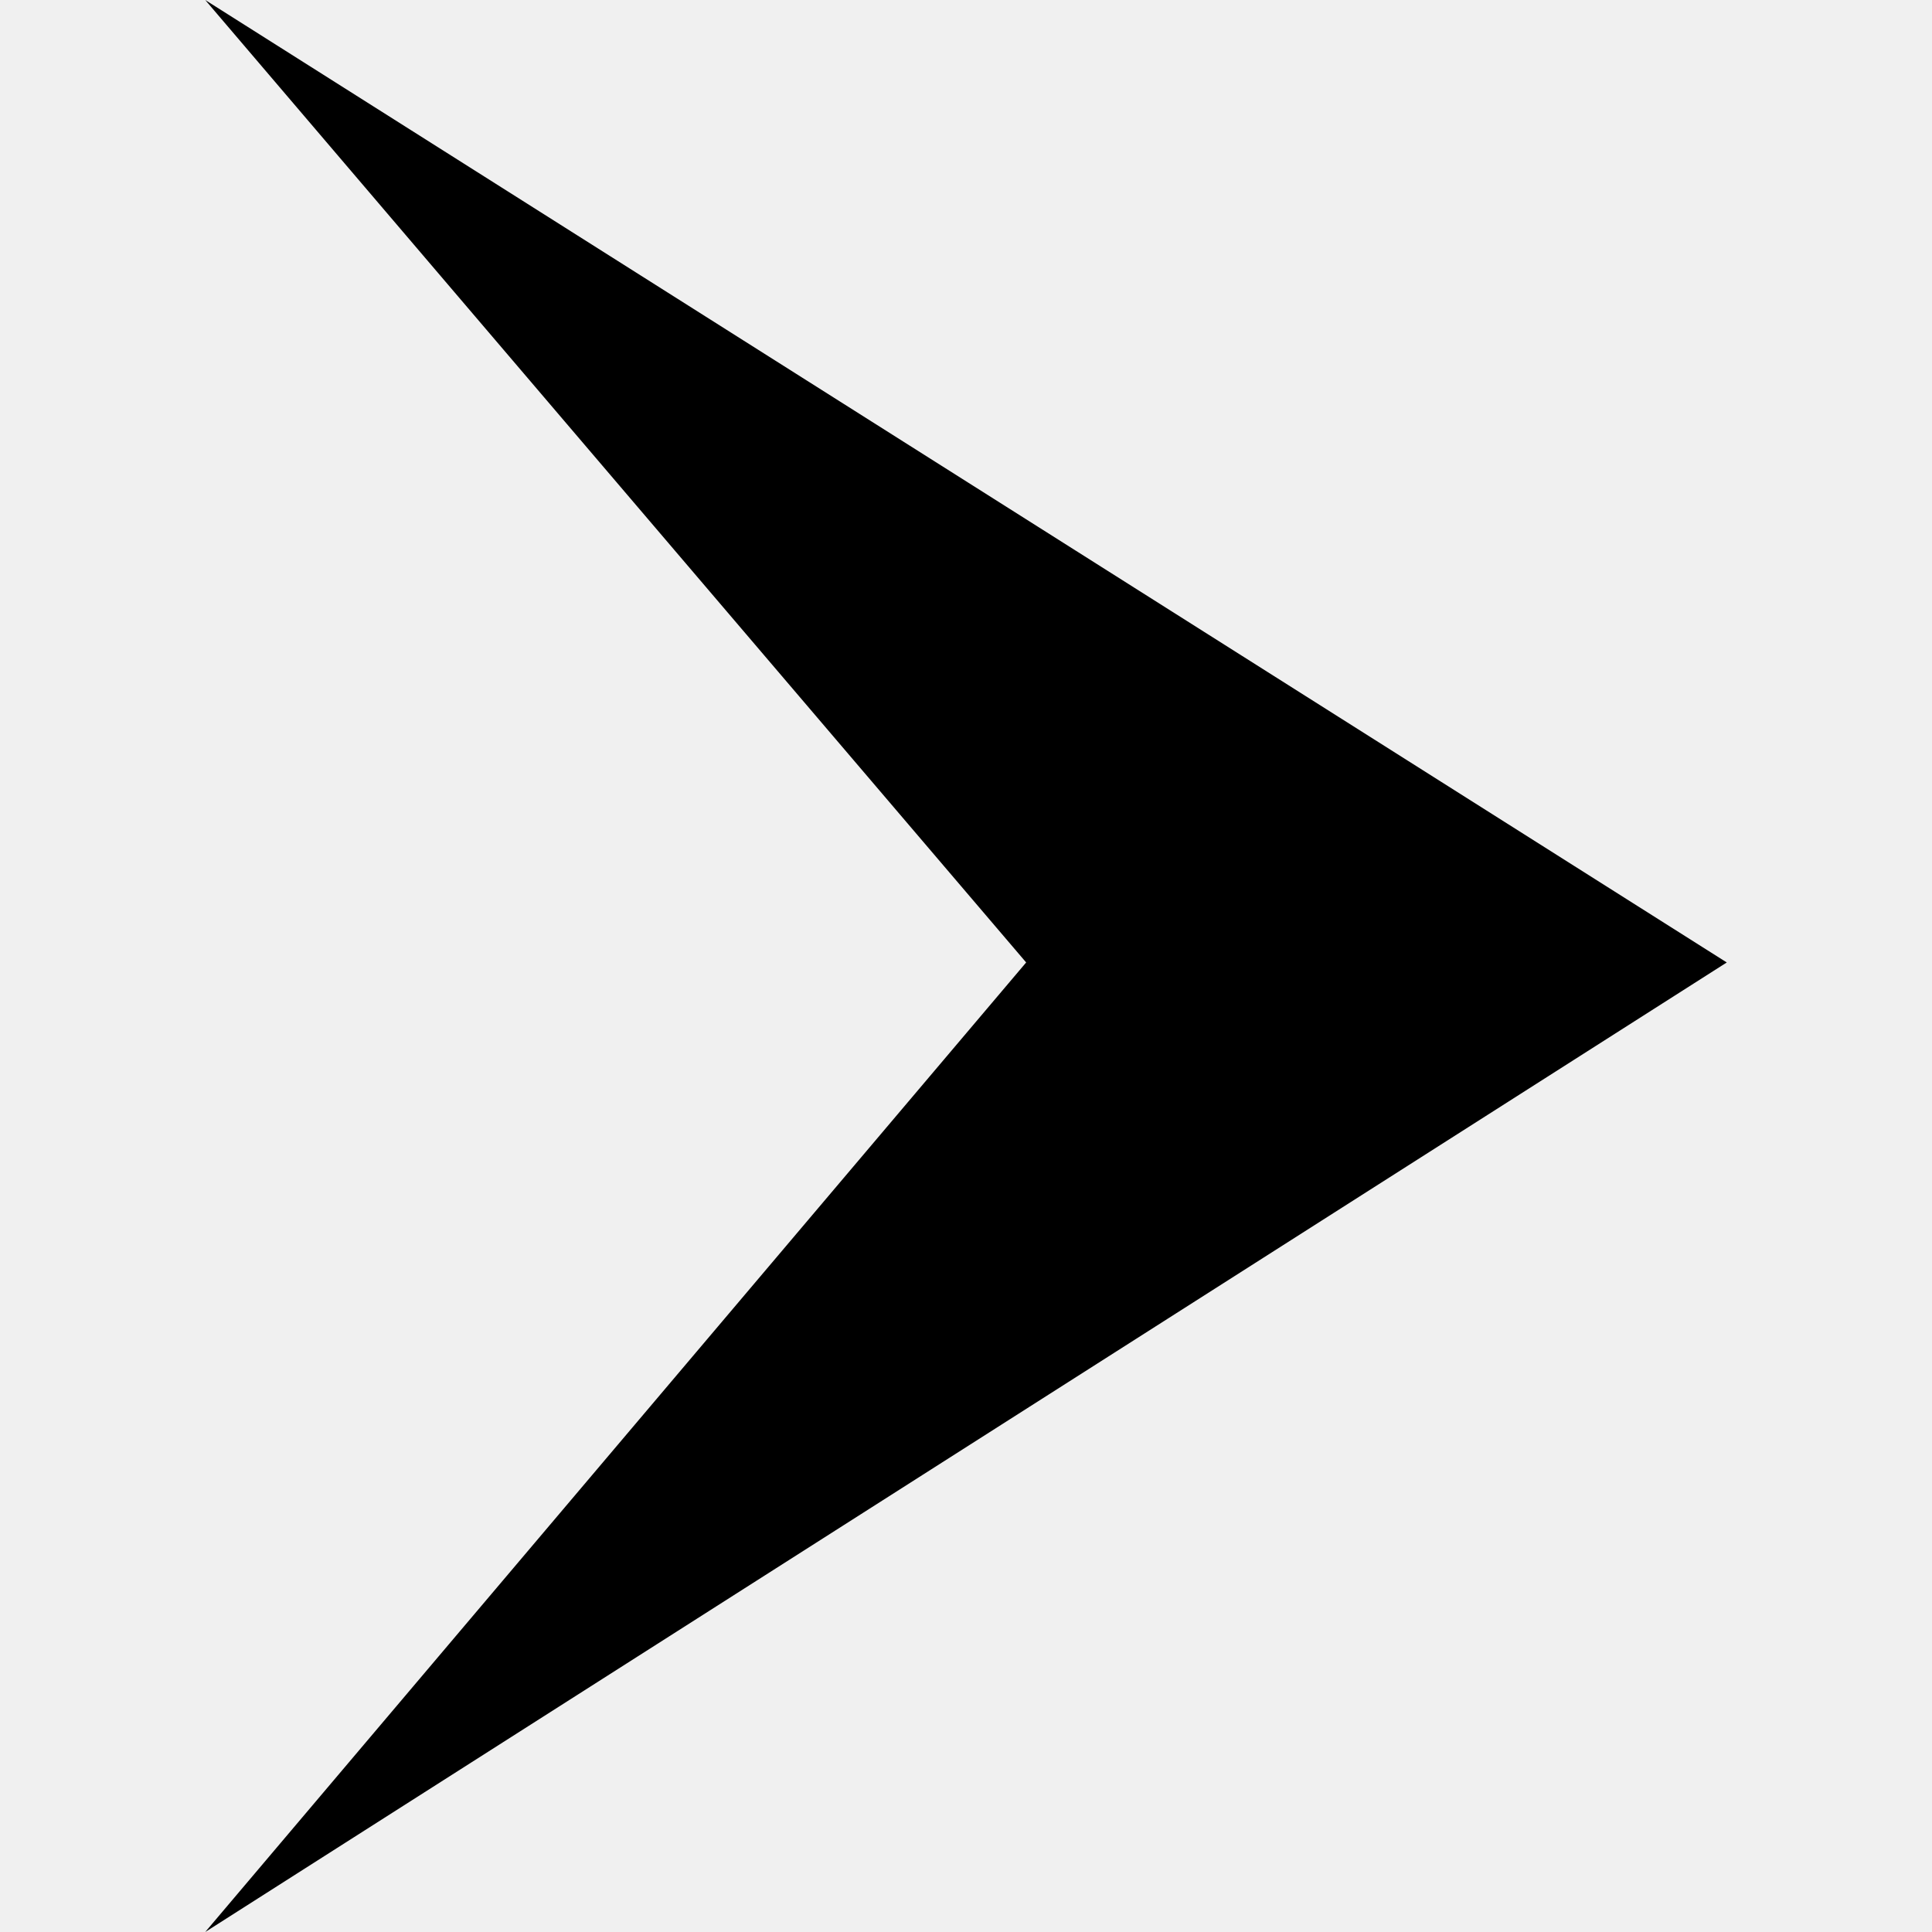
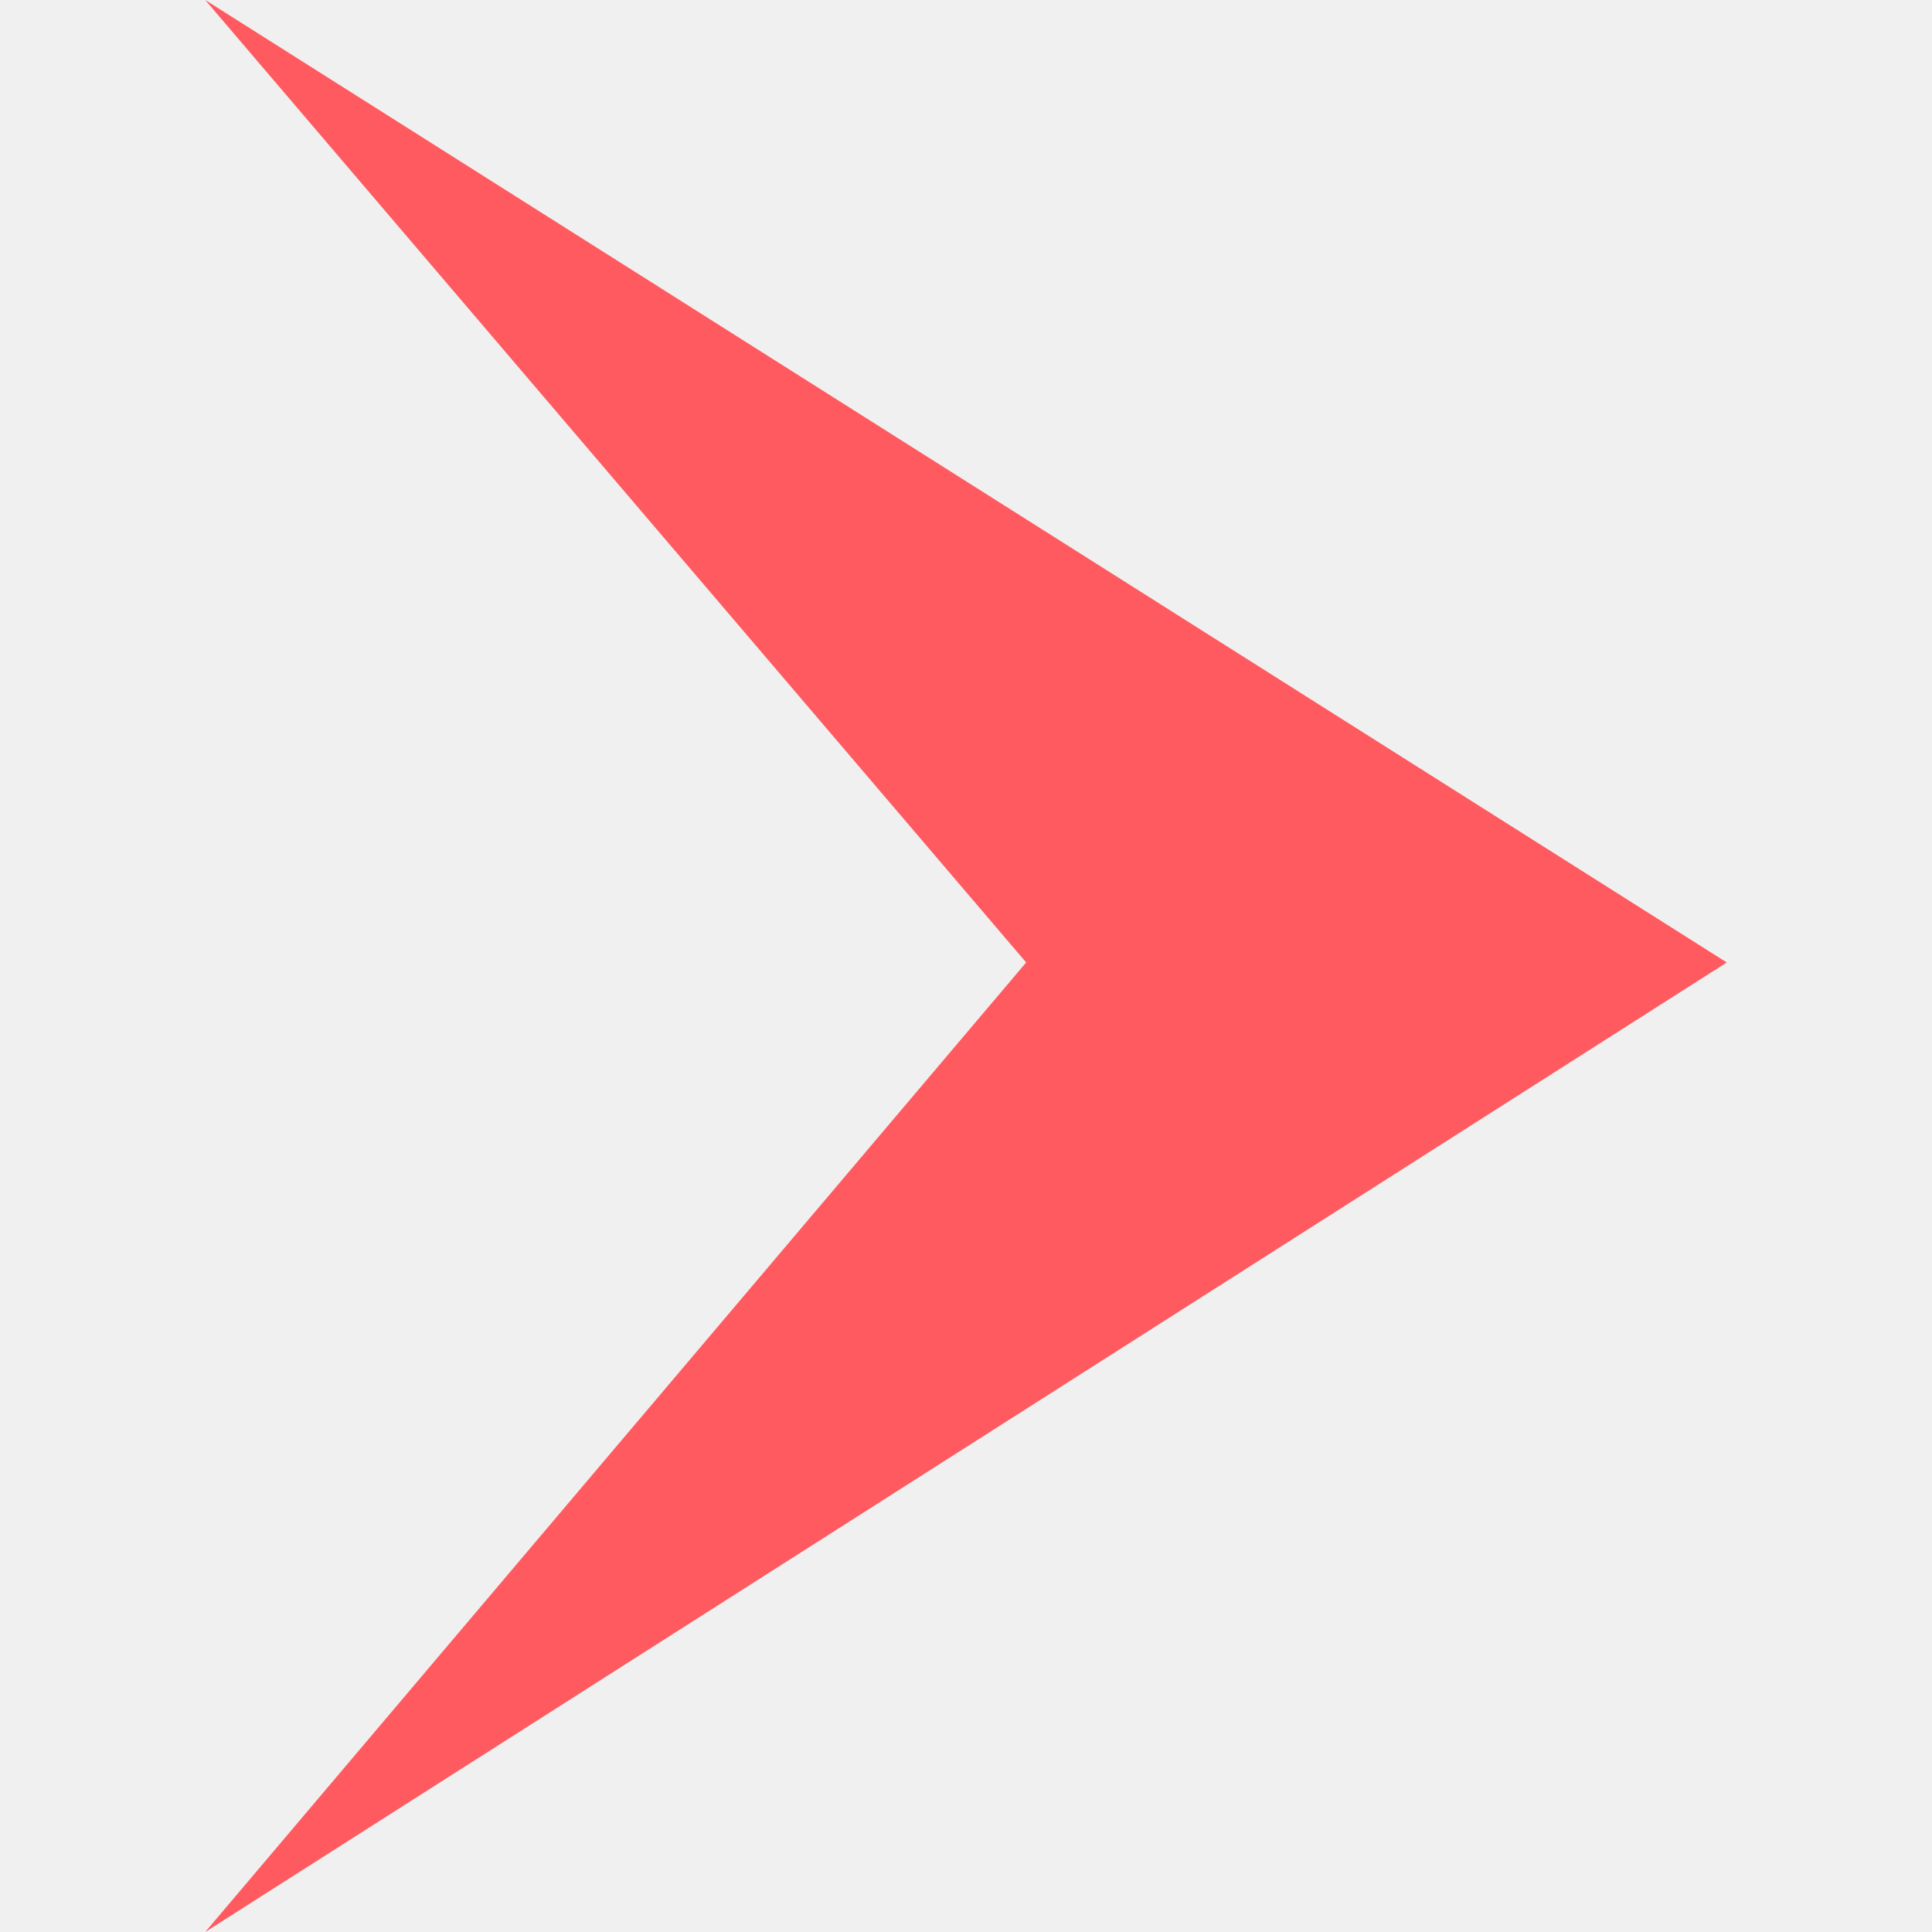
- <svg xmlns="http://www.w3.org/2000/svg" height="100px" width="100px" fill="#000000" xml:space="preserve" version="1.1" style="shape-rendering:geometricPrecision;text-rendering:geometricPrecision;image-rendering:optimizeQuality;" viewBox="0 0 215 273" x="0px" y="0px" fill-rule="evenodd" clip-rule="evenodd">
+ <svg xmlns="http://www.w3.org/2000/svg" width="100" height="100" viewBox="0 0 100 100" fill="none">
+   <g clip-path="url(#clip0_2_2)">
+     <path fill-rule="evenodd" clip-rule="evenodd" d="M89.377 49.817L10.623 0L53.114 49.817L10.623 100L89.377 49.817Z" fill="#FF5A5F" />
+   </g>
  <defs>
-     <style type="text/css">
-    
-   .fil0 {fill:#000000}
-  
- </style>
+     <clipPath id="clip0_2_2">
+       <rect width="100" height="100" fill="white" />
+     </clipPath>
  </defs>
-   <g>
-     <polygon class="fil0" points="215,136 0,0 116,136 0,273 " />
-   </g>
</svg>
